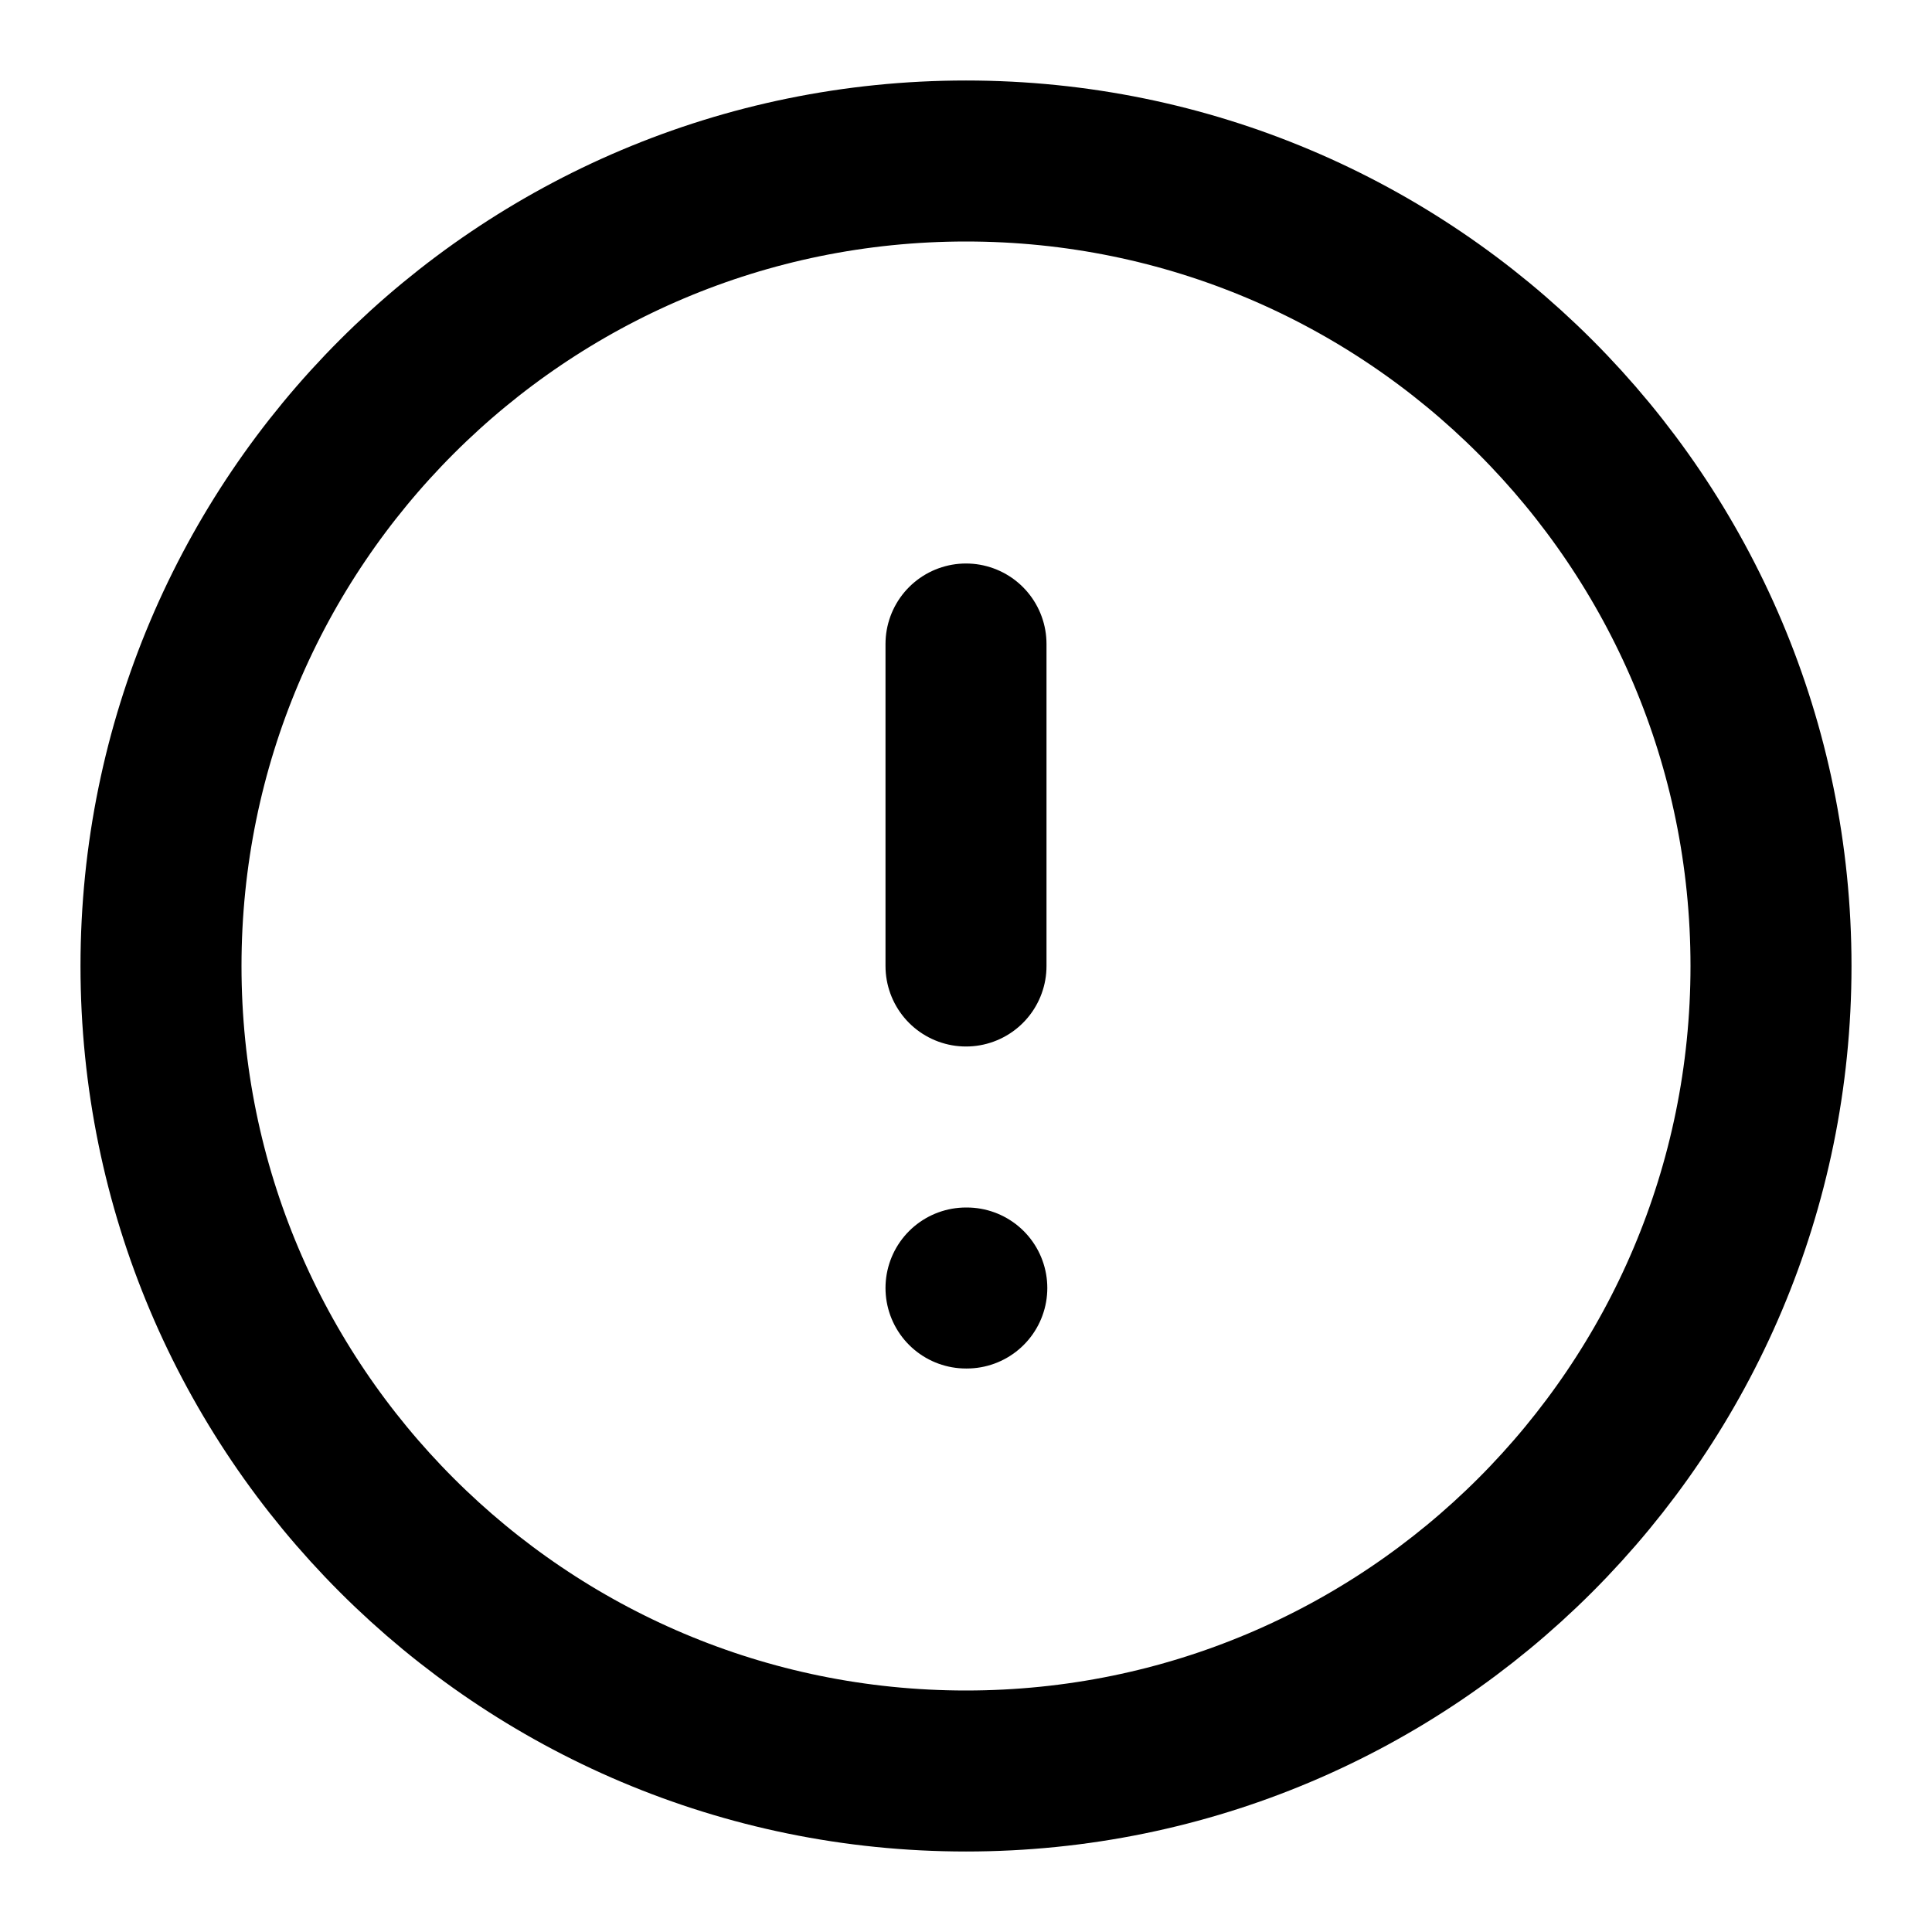
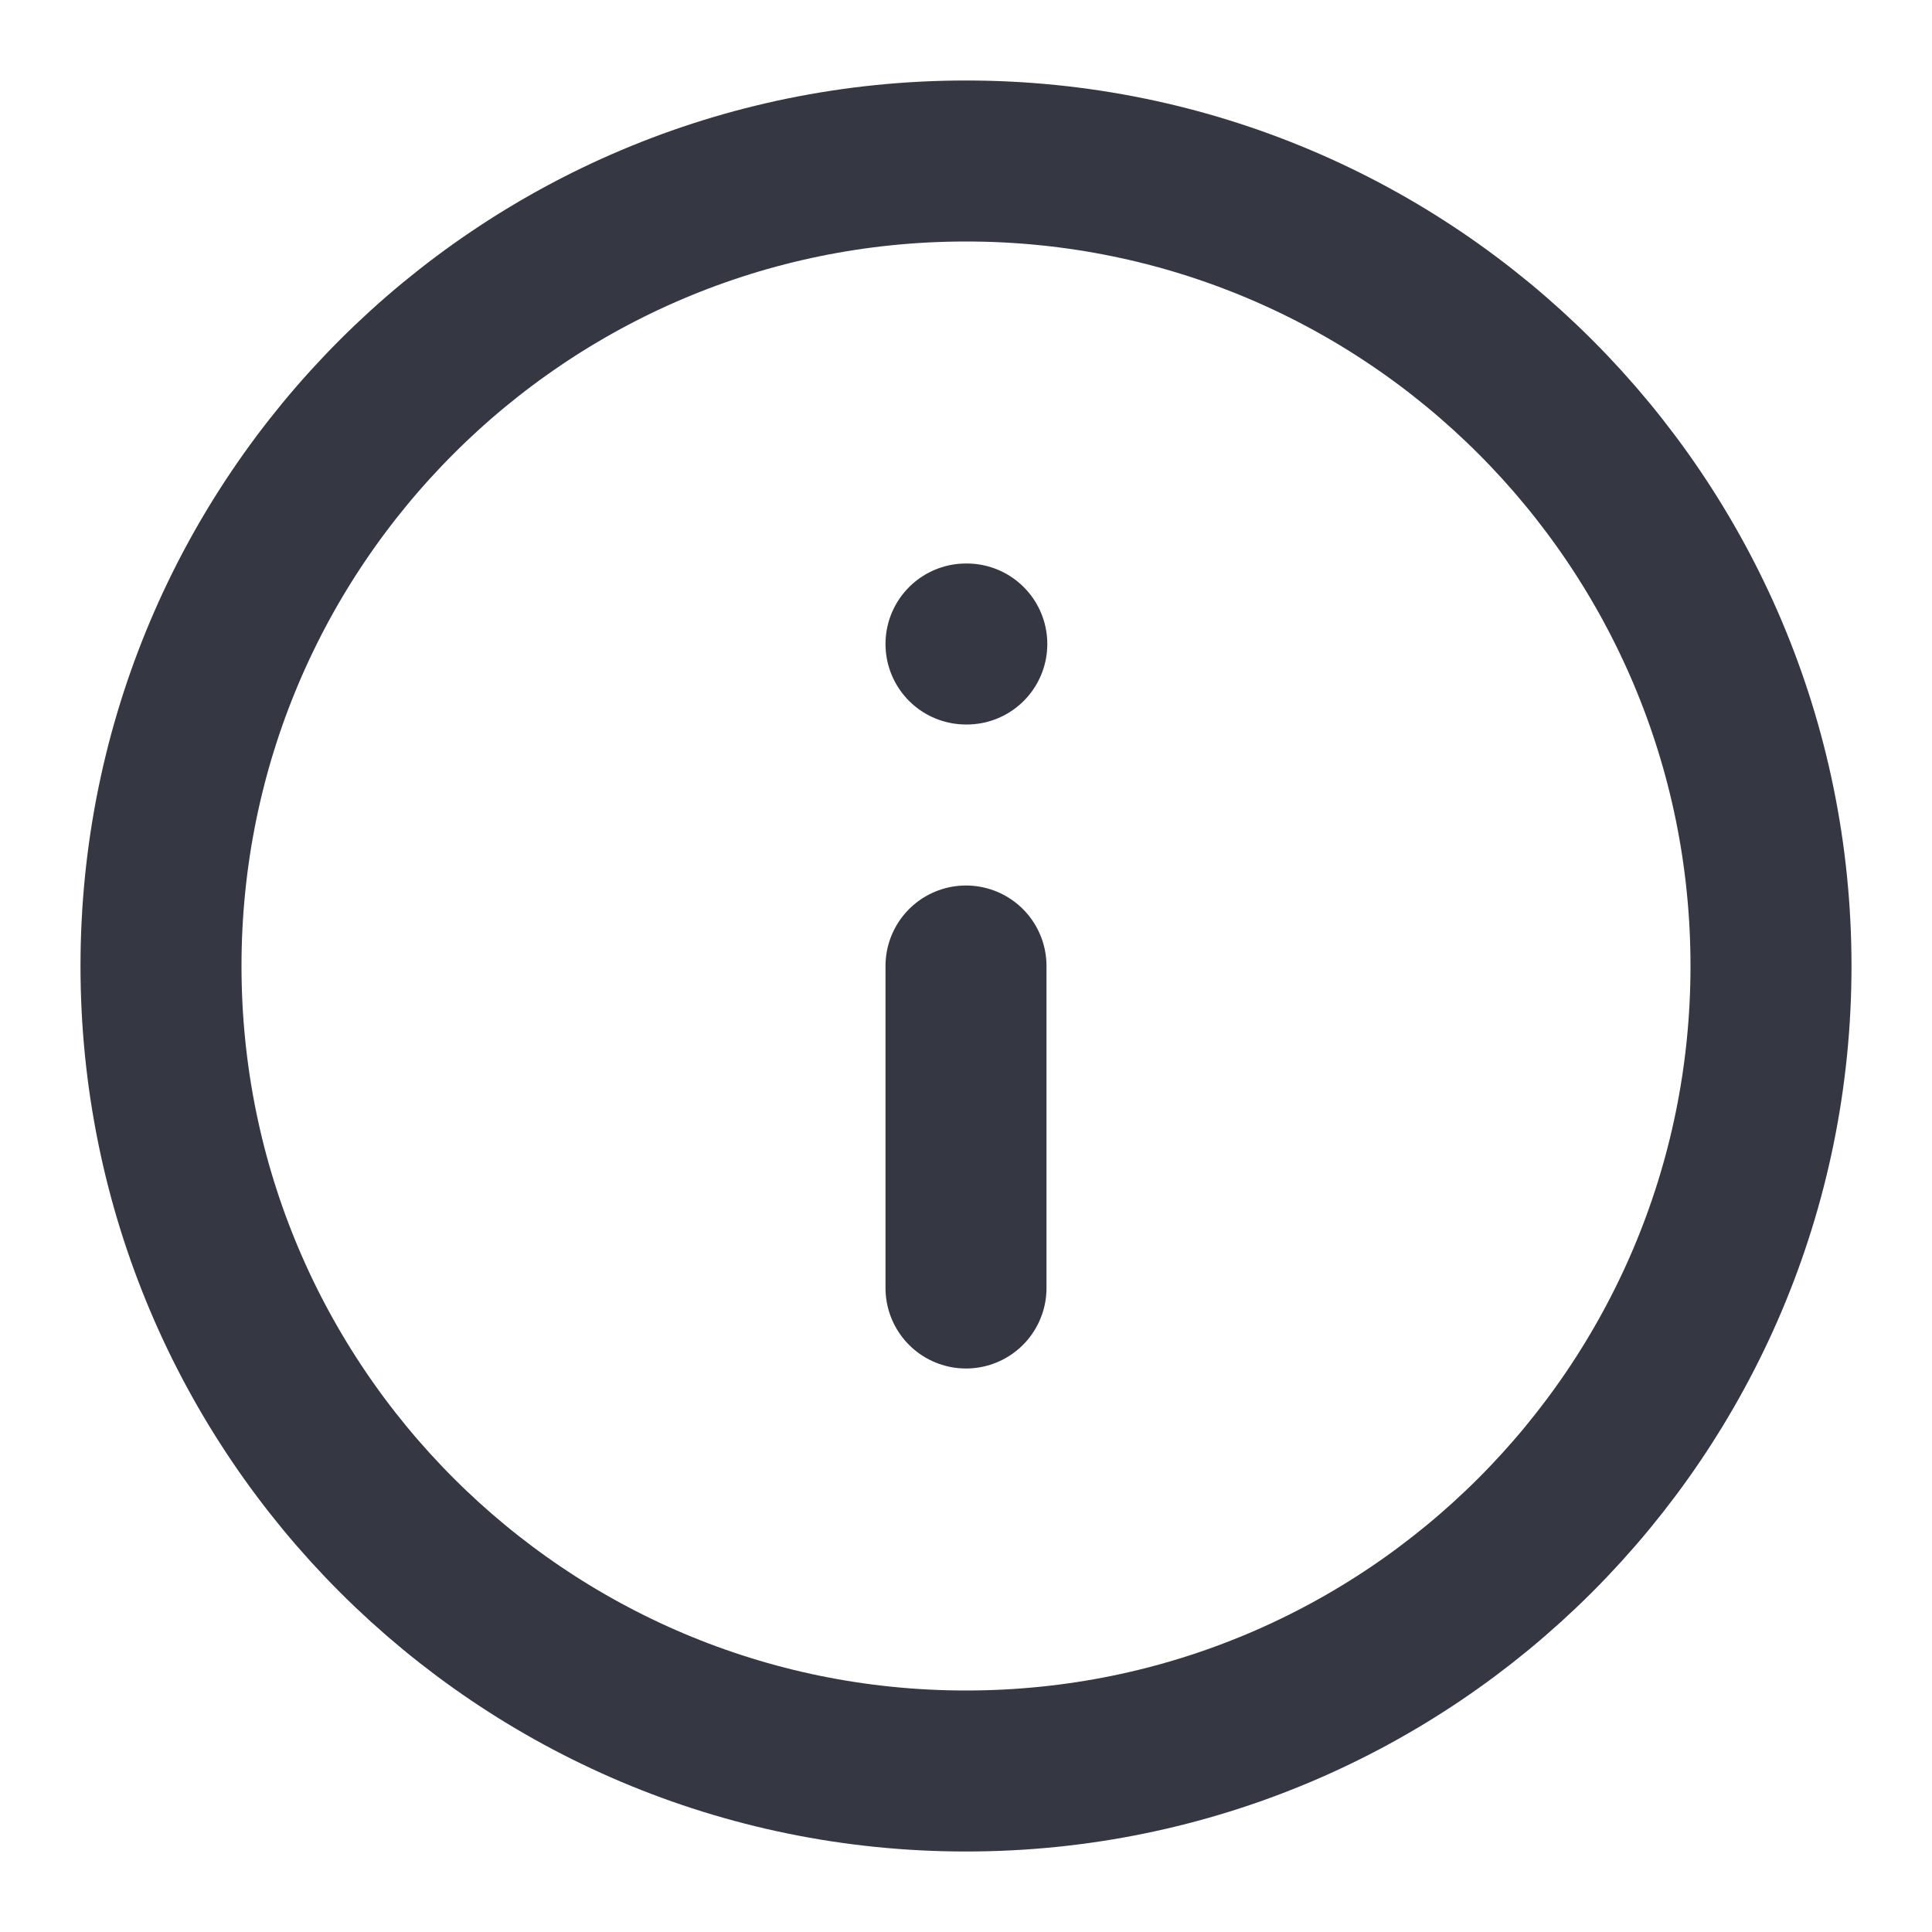
<svg xmlns="http://www.w3.org/2000/svg" width="24" height="24" viewBox="0 0 24 24" fill="none">
-   <path d="M12 22C17.523 22 22 17.523 22 12C22 6.477 17.523 2 12 2C6.477 2 2 6.477 2 12C2 17.523 6.477 22 12 22Z" stroke="currentColor" stroke-width="2" stroke-linecap="round" stroke-linejoin="round" />
-   <path d="M12 8V12" stroke="currentColor" stroke-width="2" stroke-linecap="round" stroke-linejoin="round" />
-   <path d="M12 16H12.01" stroke="currentColor" stroke-width="2" stroke-linecap="round" stroke-linejoin="round" />
+   <path d="M12 22C17.523 22 22 17.523 22 12C22 6.477 17.523 2 12 2C6.477 2 2 6.477 2 12C2 17.523 6.477 22 12 22Z" stroke="#353743" stroke-width="2" stroke-linecap="round" stroke-linejoin="round" />
+   <path d="M12 16V12" stroke="#353743" stroke-width="2" stroke-linecap="round" stroke-linejoin="round" />
+   <path d="M12 8H12.01" stroke="#353743" stroke-width="2" stroke-linecap="round" stroke-linejoin="round" />
</svg>
